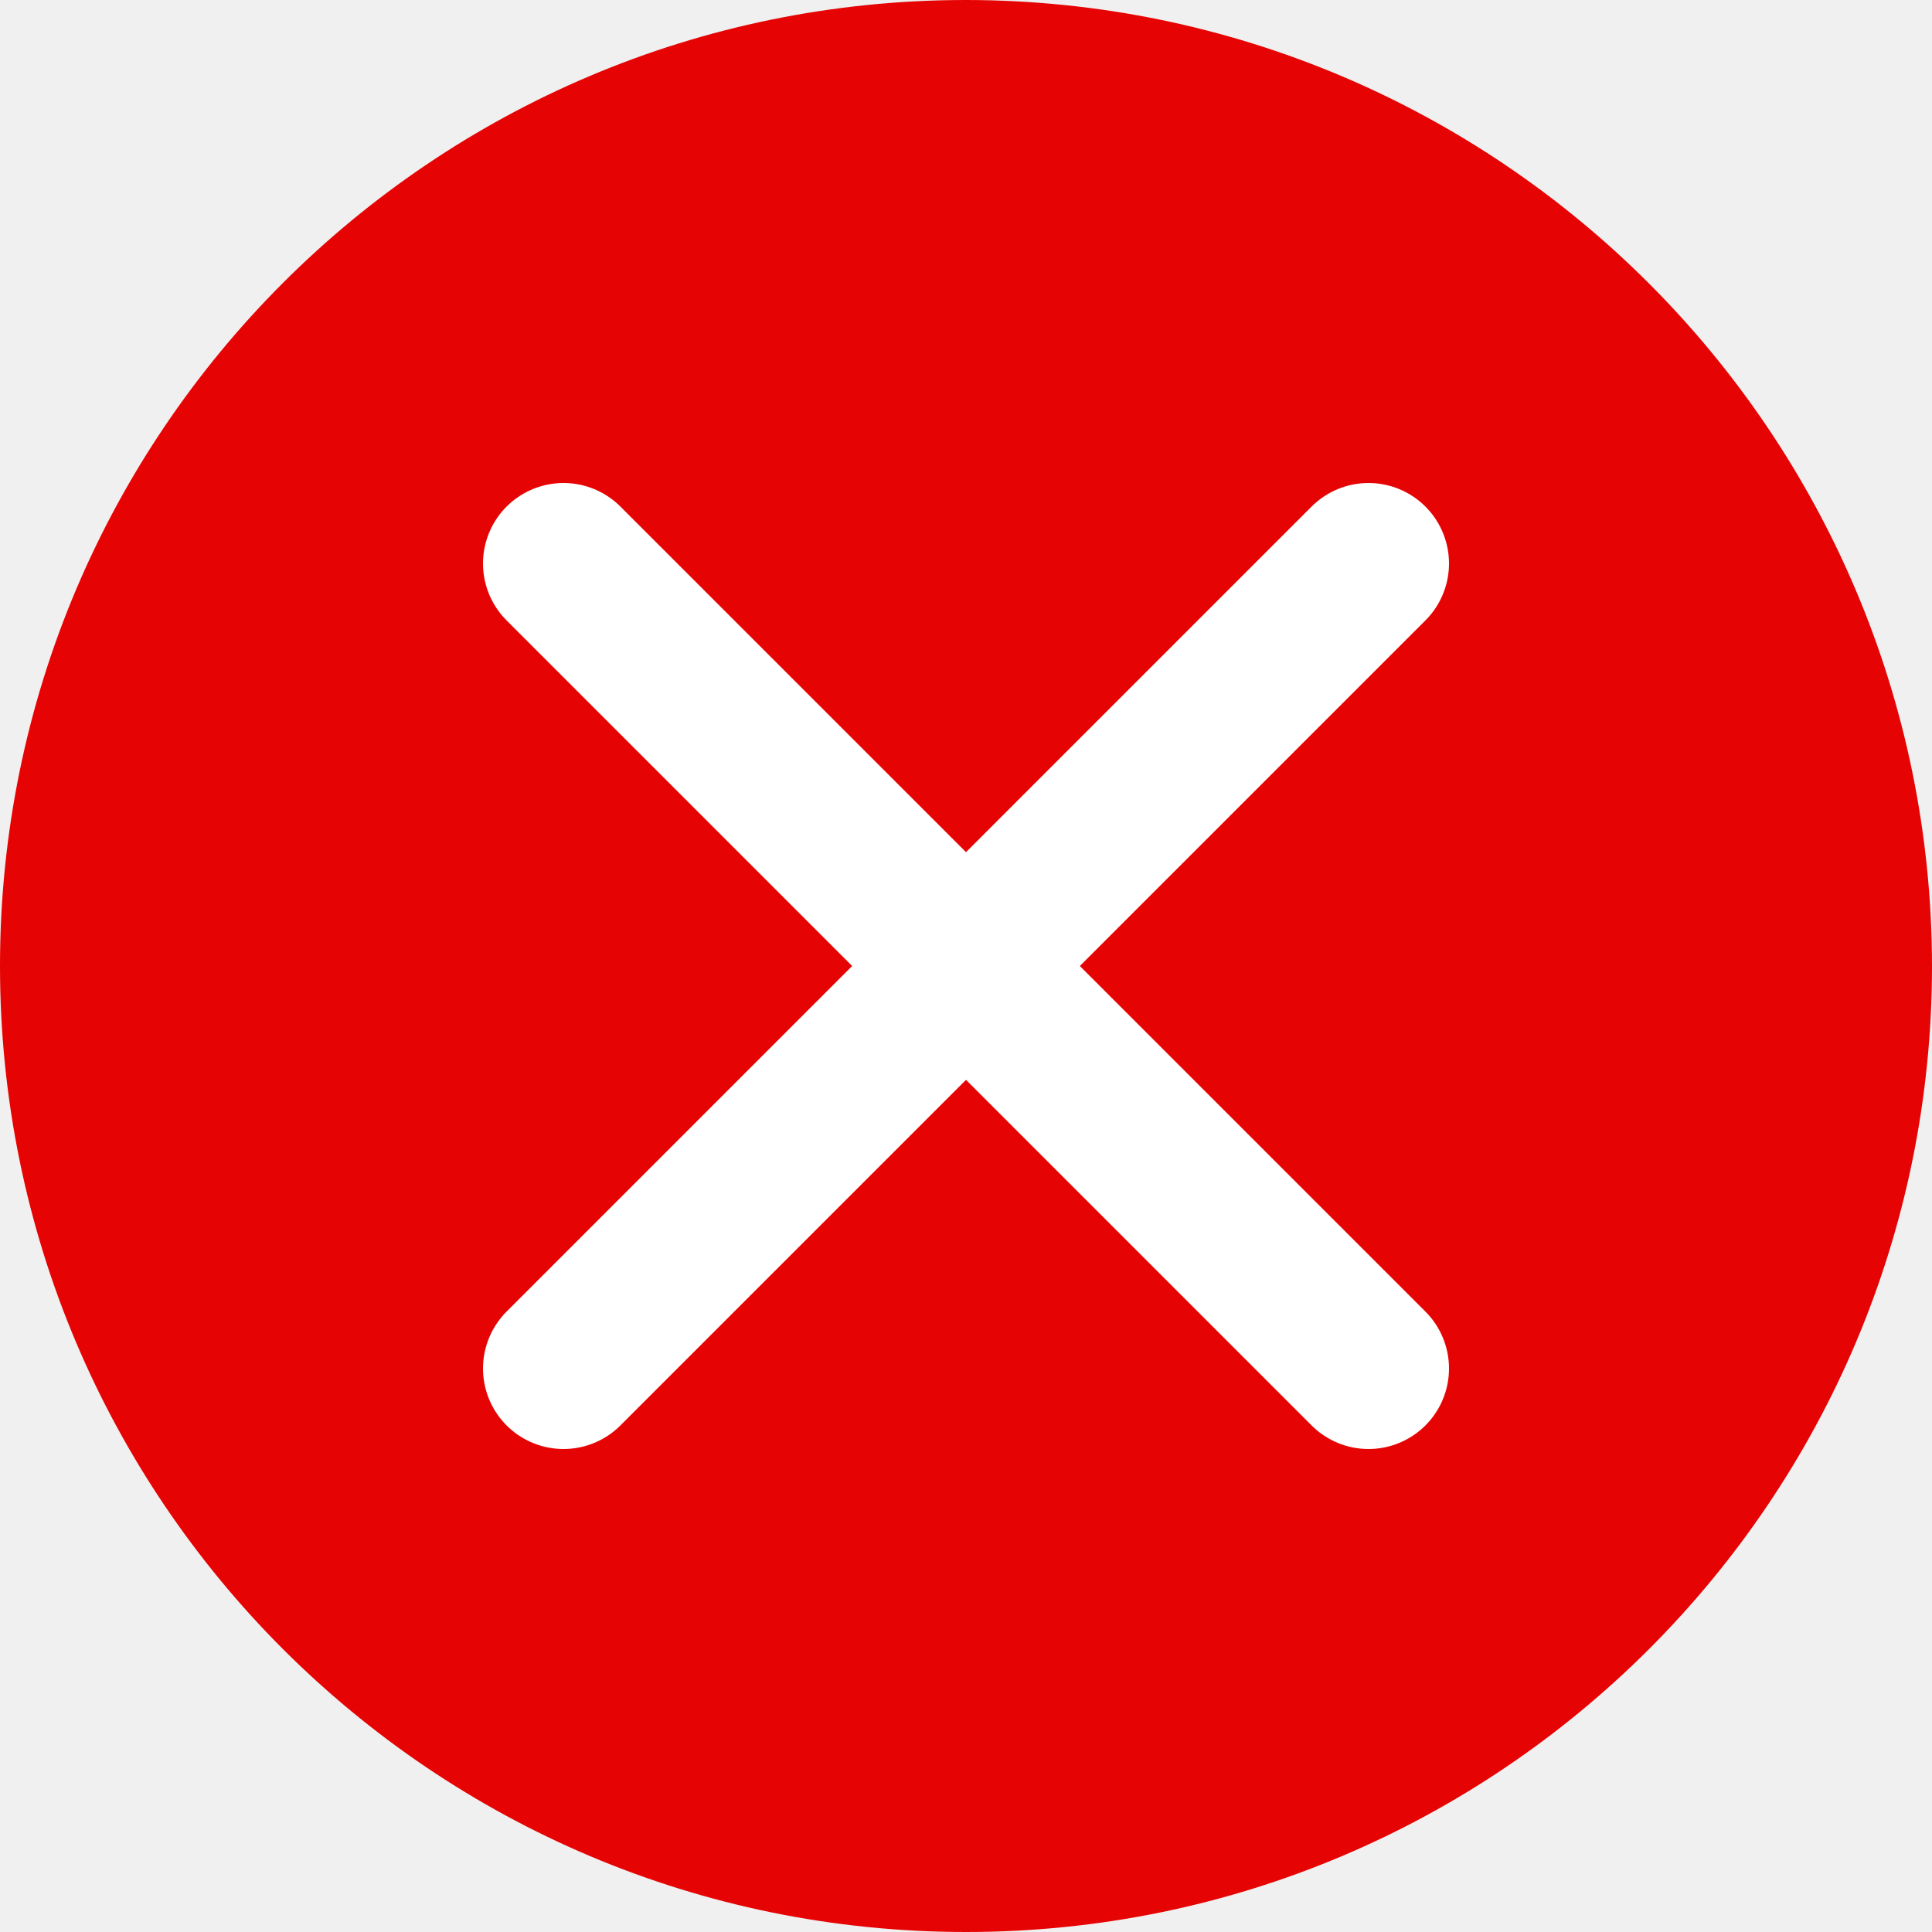
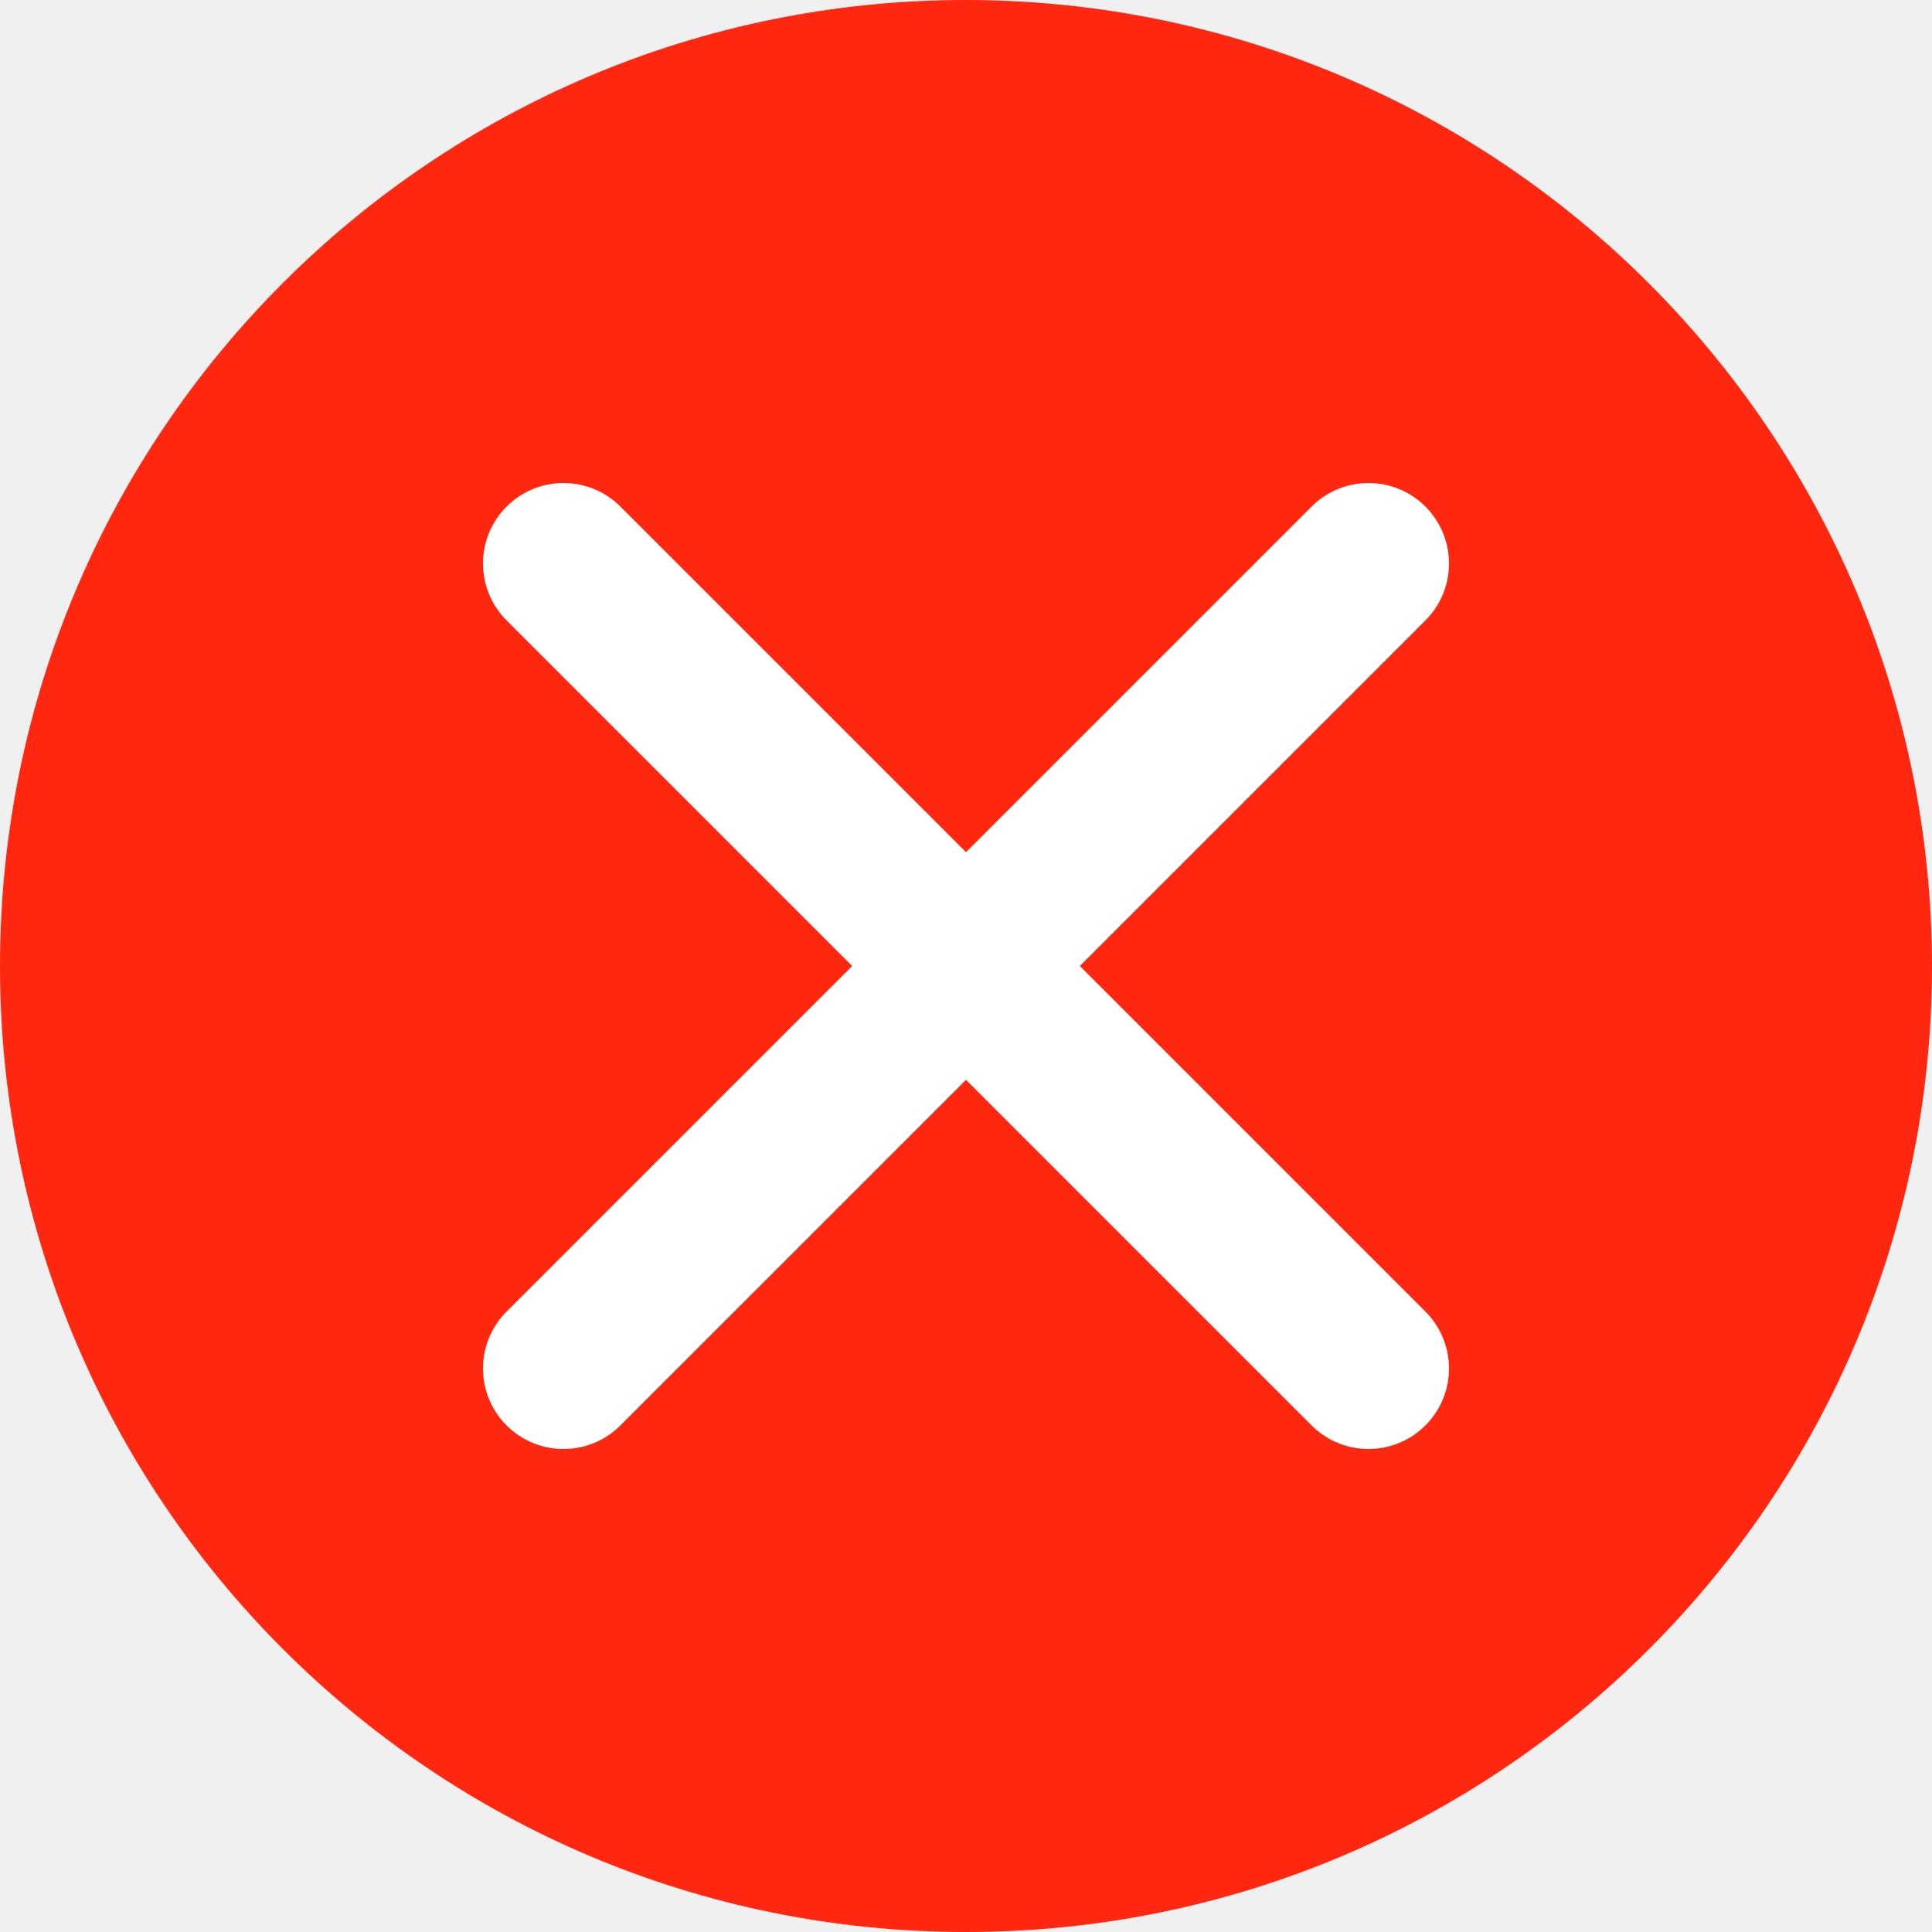
<svg xmlns="http://www.w3.org/2000/svg" width="24" height="24" viewBox="0 0 24 24">
  <defs>
    <clipPath id="clip-close-red">
      <rect width="24" height="24" />
    </clipPath>
  </defs>
  <g id="close-red" clip-path="url(#clip-close-red)">
    <g id="Success" transform="translate(-926 -311.952)">
-       <path id="Path" d="M12,0A12,12,0,1,0,24,12,12.013,12.013,0,0,0,12,0Z" transform="translate(926 311.952)" fill="#e60303" />
+       <path id="Path" d="M12,0A12,12,0,1,0,24,12,12.013,12.013,0,0,0,12,0Z" transform="translate(926 311.952)" fill="#ff270f" />
      <g id="close-blue" transform="translate(927 312.952)">
        <line id="Line_90" data-name="Line 90" x1="10" y2="10" transform="translate(6 6)" fill="none" stroke="#fff" stroke-linecap="round" stroke-linejoin="round" stroke-width="2" />
        <line id="Line_91" data-name="Line 91" x2="10" y2="10" transform="translate(6 6)" fill="none" stroke="#fff" stroke-linecap="round" stroke-linejoin="round" stroke-width="2" />
      </g>
    </g>
  </g>
</svg>
